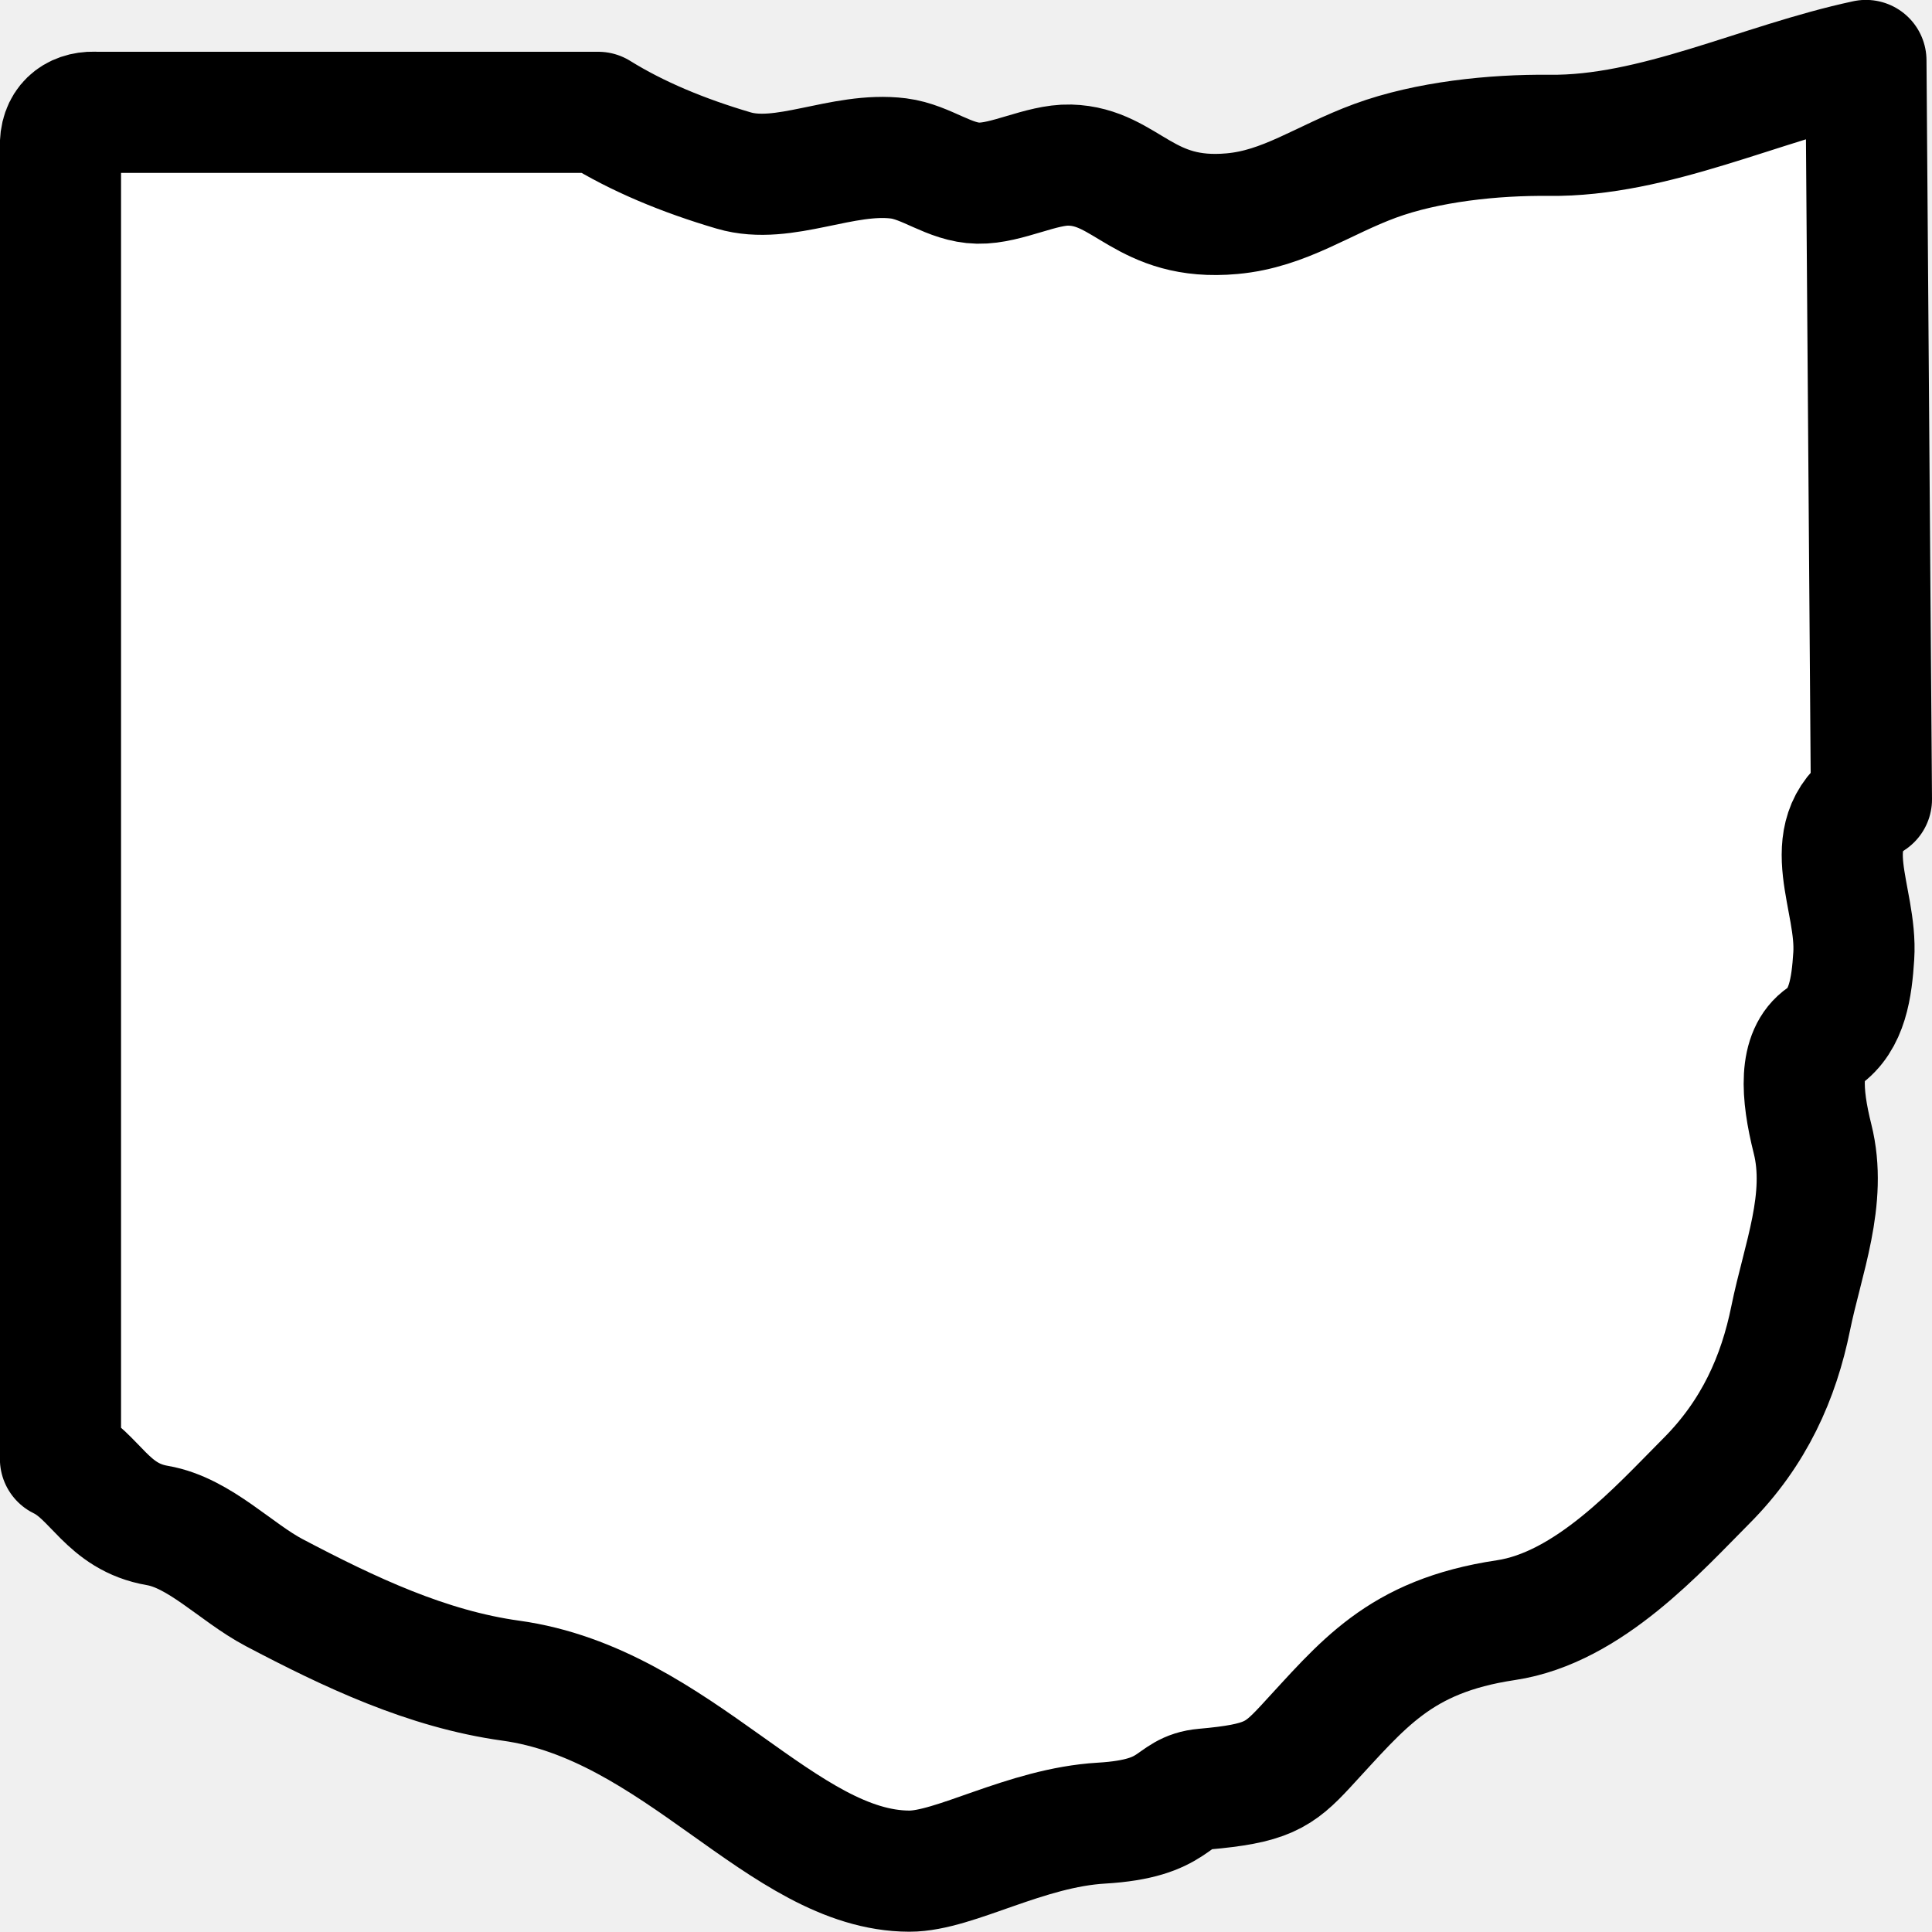
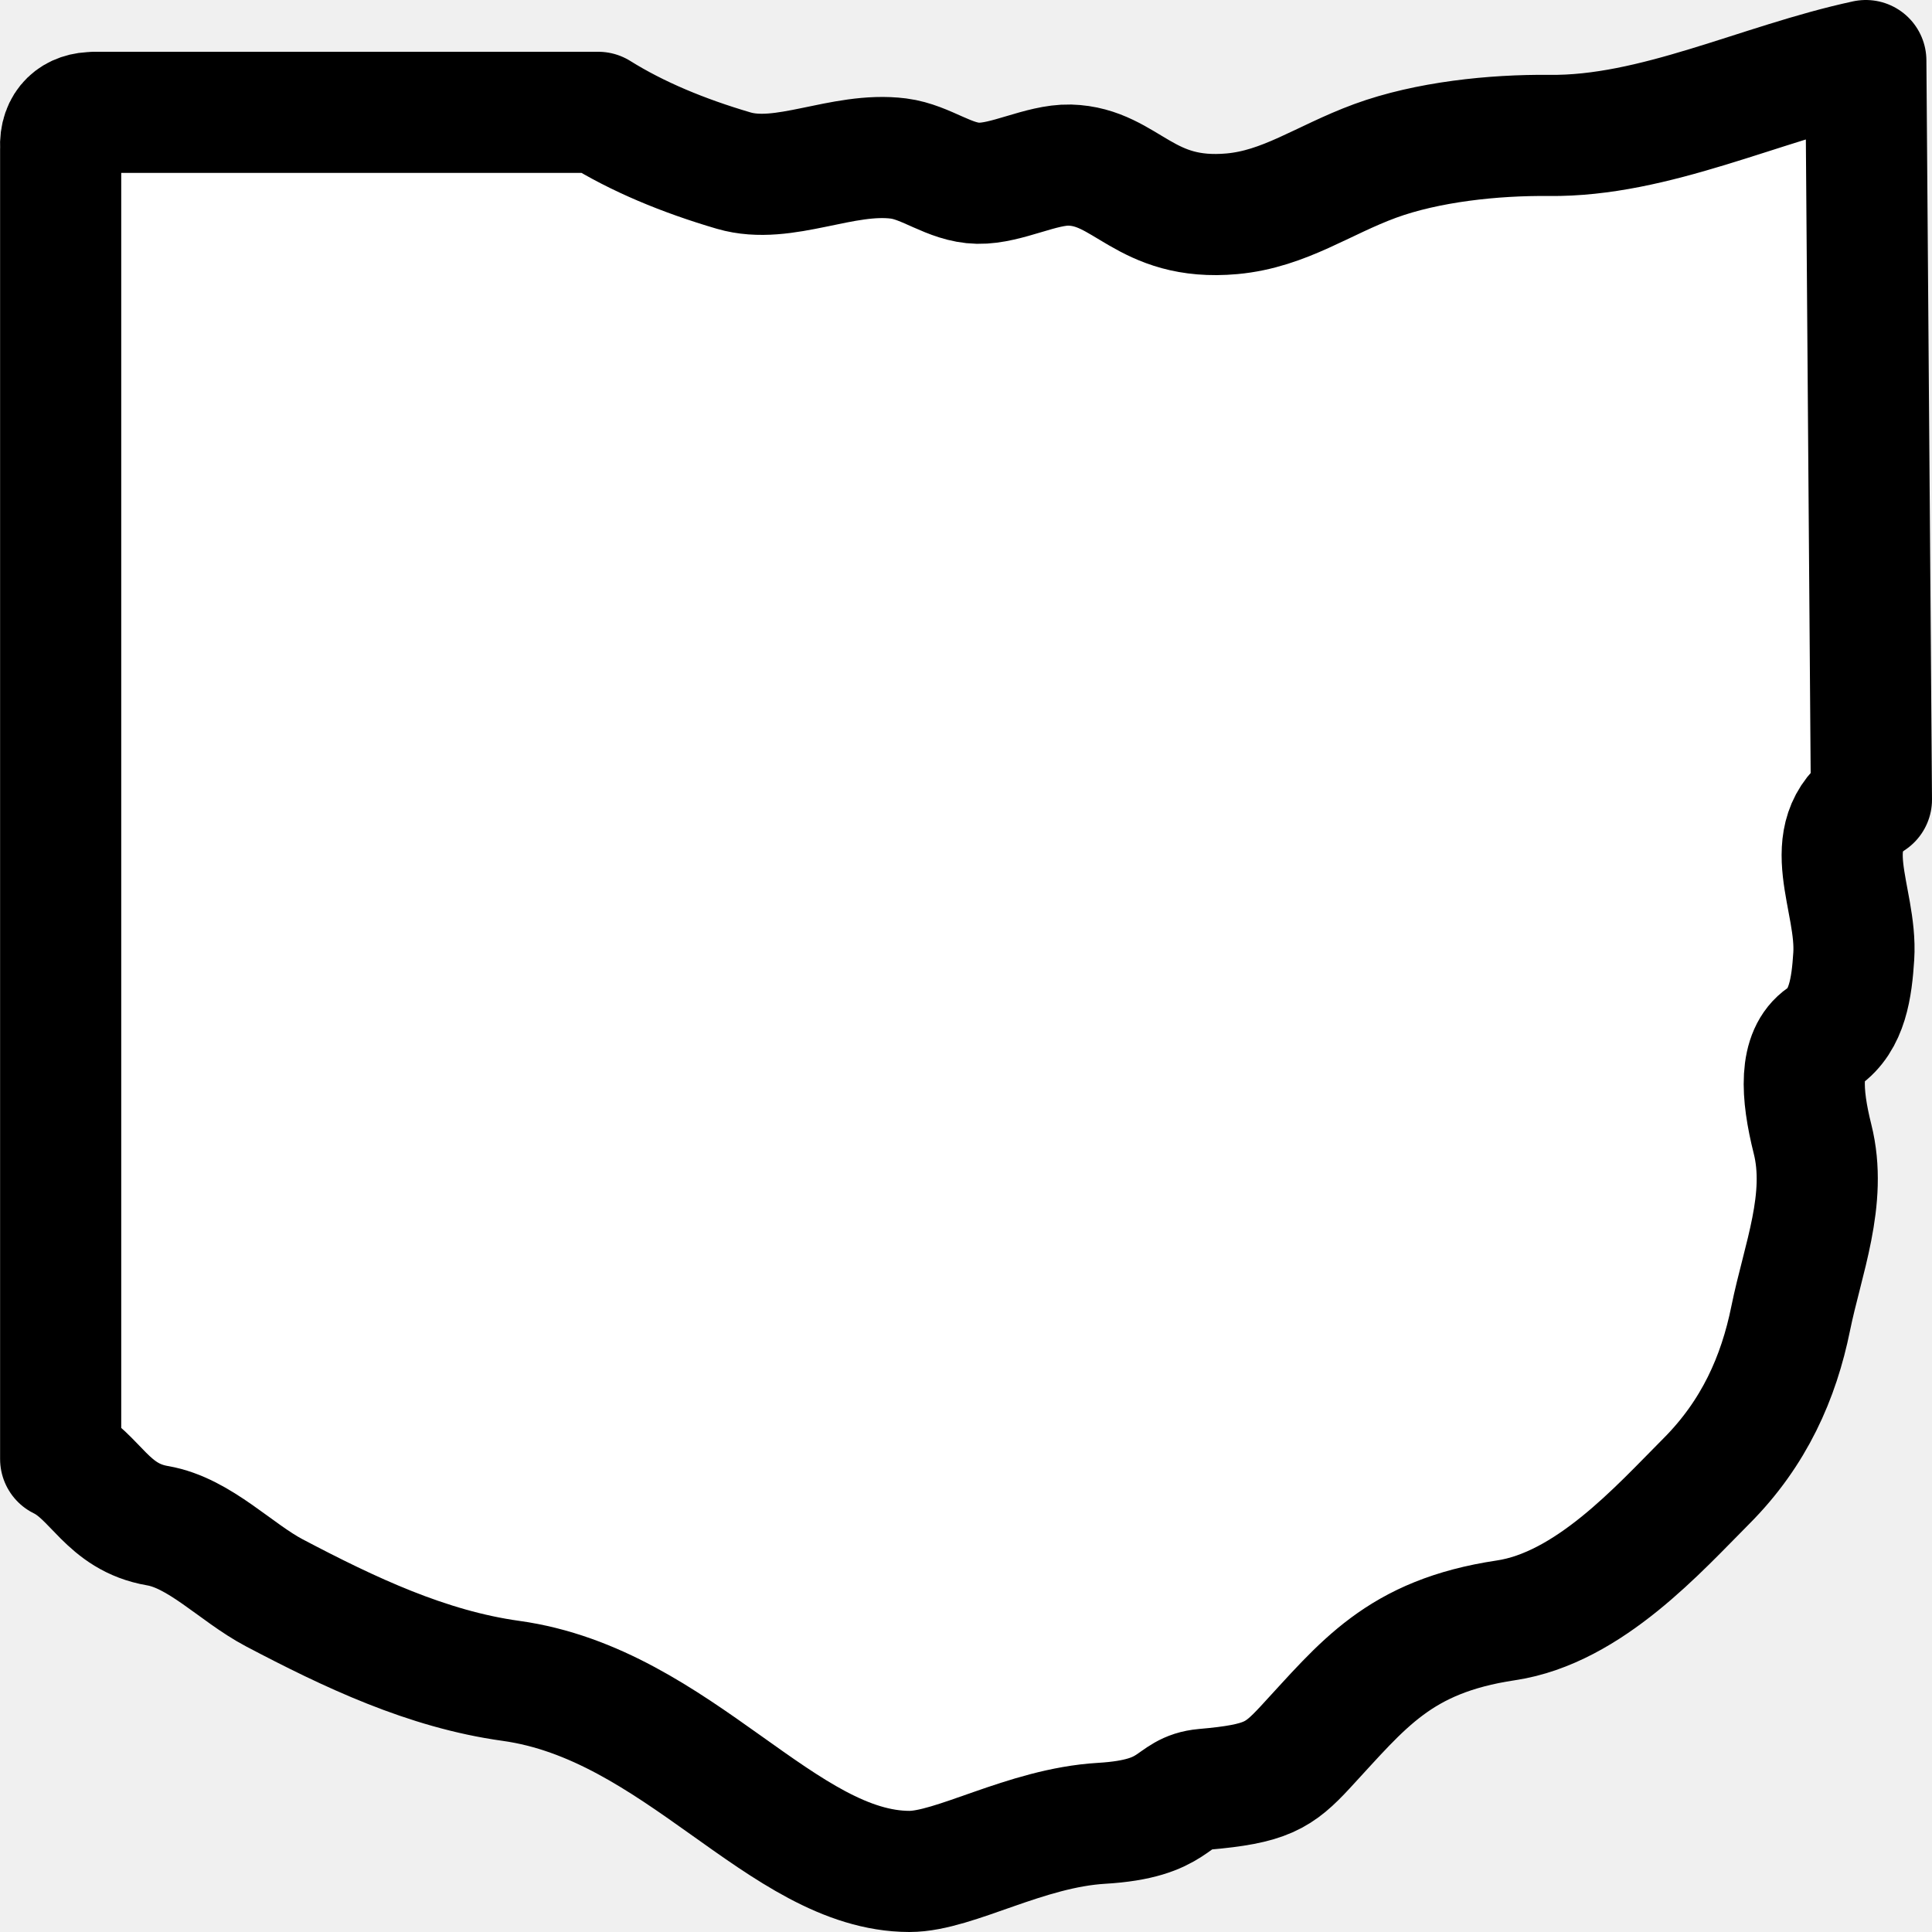
<svg xmlns="http://www.w3.org/2000/svg" width="20" height="20" version="1.0">
-   <path d="m0.975 1.163h5.218c0.406 0.252 0.882 0.449 1.402 0.602 0.52 0.153 1.125-0.198 1.707-0.125 0.291 0.037 0.526 0.25 0.823 0.256 0.297 0.006 0.655-0.195 0.95-0.187 0.591 0.015 0.77 0.586 1.679 0.503 0.545-0.049 0.94-0.348 1.481-0.547 0.541-0.199 1.229-0.27 1.8-0.264 1.094 0.013 2.187-0.541 3.281-0.775l0.057 7.649c-0.576 0.382-0.144 1.025-0.183 1.622-0.021 0.326-0.066 0.663-0.318 0.837-0.251 0.173-0.227 0.583-0.109 1.054 0.157 0.623-0.102 1.248-0.226 1.859-0.124 0.611-0.376 1.186-0.874 1.685-0.487 0.488-1.215 1.312-2.075 1.44-1.11 0.166-1.481 0.67-2.077 1.312-0.275 0.296-0.403 0.38-1.045 0.437-0.358 0.031-0.265 0.305-1.064 0.352-0.788 0.046-1.519 0.498-1.988 0.497-1.315-0.002-2.394-1.733-4.127-1.972-0.865-0.12-1.666-0.499-2.45-0.912-0.394-0.208-0.771-0.619-1.207-0.694-0.524-0.09-0.638-0.511-1.004-0.689v-13.573c-0.012-0.25 0.146-0.372 0.348-0.368z" fill="#fff" stroke="#000" stroke-linecap="round" stroke-linejoin="round" stroke-width="1.254" />
+   <path d="M.975 1.163h5.218c.405.253.881.45 1.402.603.52.152 1.125-.199 1.707-.125.29.037.526.25.822.256.297.006.655-.195.95-.188.592.016.77.586 1.68.504.545-.05.94-.348 1.481-.547.54-.198 1.229-.27 1.8-.264 1.094.013 2.187-.54 3.28-.775l.058 7.65c-.577.382-.145 1.025-.183 1.622-.021.326-.066.663-.318.837-.25.173-.227.583-.109 1.054.157.623-.102 1.248-.226 1.859-.124.61-.376 1.186-.874 1.685-.487.488-1.215 1.312-2.075 1.44-1.11.166-1.48.67-2.076 1.313-.275.296-.404.38-1.046.436-.358.032-.265.305-1.064.352-.788.047-1.519.498-1.988.498C8.1 19.37 7.021 17.64 5.288 17.4c-.865-.12-1.666-.499-2.45-.912-.394-.208-.772-.62-1.207-.694-.524-.09-.637-.511-1.003-.69V1.533c-.013-.25.146-.373.347-.368z" fill="#fff" stroke="#000" stroke-linecap="round" stroke-linejoin="round" stroke-width="1.254" />
</svg>
